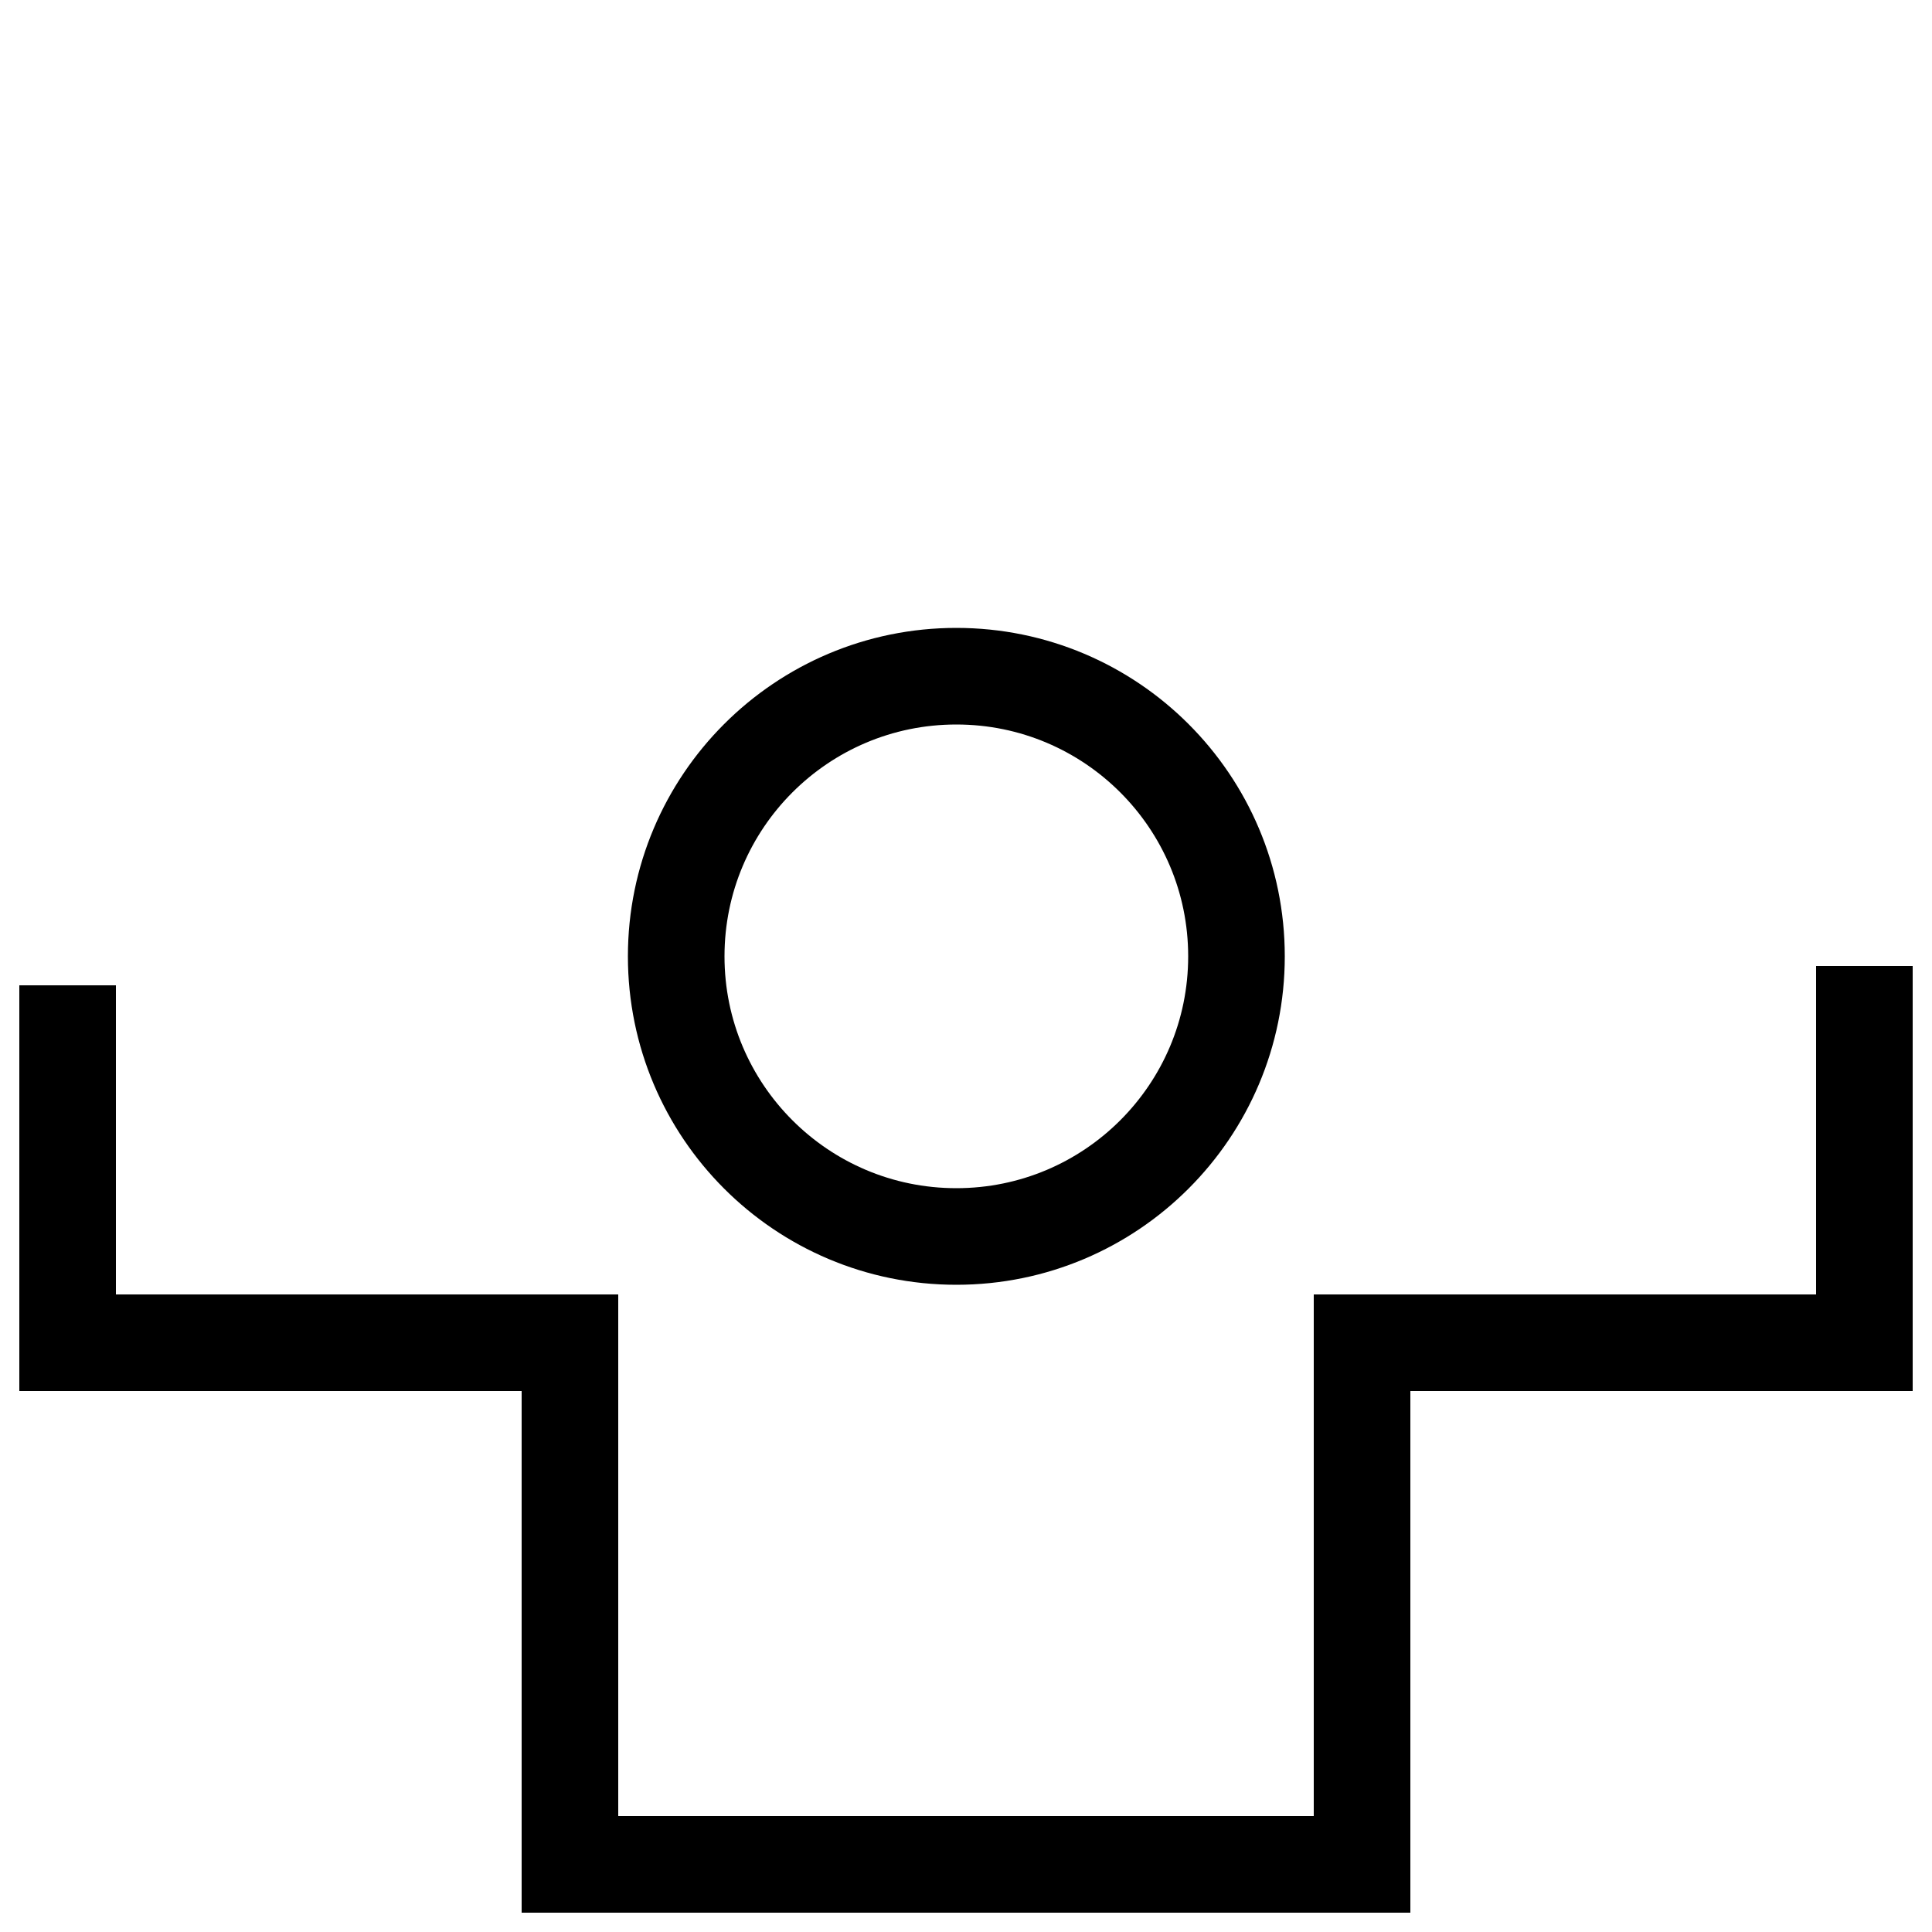
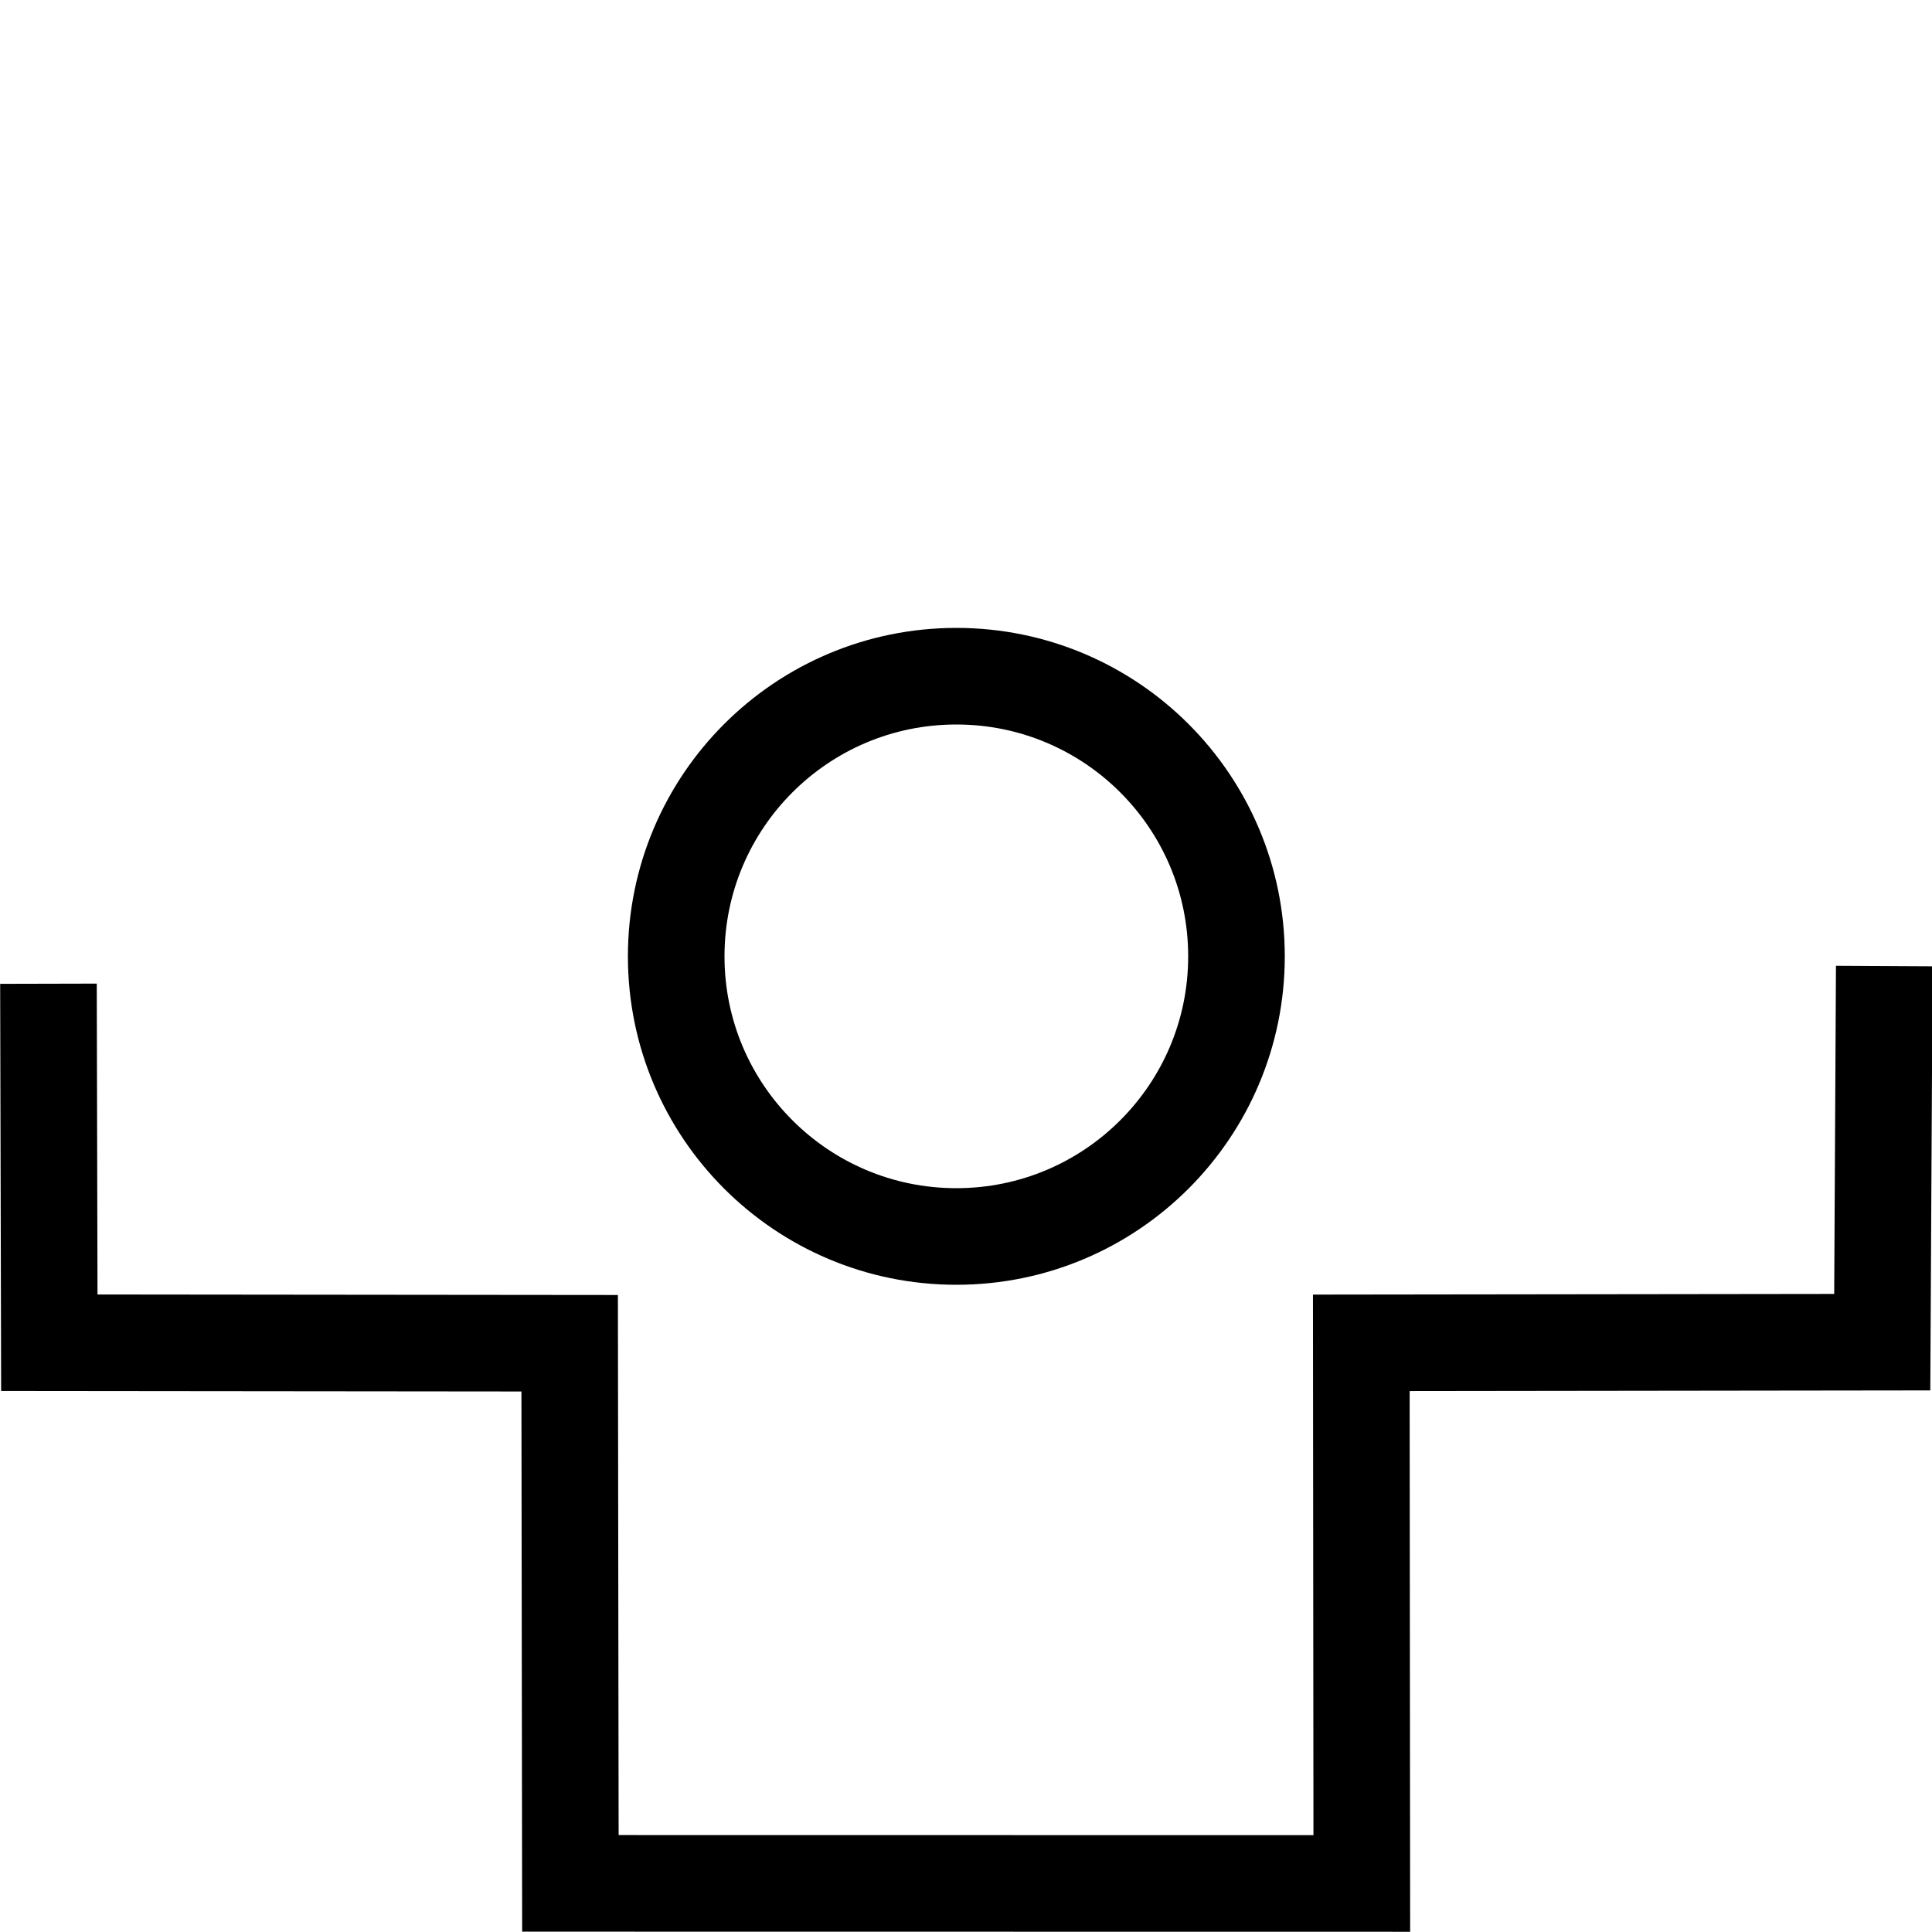
<svg xmlns="http://www.w3.org/2000/svg" width="100px" height="100px" viewBox="0 0 100 100" version="1.1">
  <circle id="Oval-3" stroke="#000000" stroke-width="5" fill-opacity="0" cx="49.5" cy="49.5" r="14.5" />
-   <rect id="Rectangle-12" x="68" y="67" width="31" height="5" />
-   <rect id="Rectangle-11" x="94" y="50" width="5" height="19" />
-   <rect id="Rectangle-13" x="68" y="67" width="5" height="32" />
-   <rect id="Rectangle-14" x="1" y="51" width="5" height="17" />
-   <rect id="Rectangle-15" x="1" y="67" width="31" height="5" />
-   <rect id="Rectangle-16" x="27" y="67" width="5" height="32" />
-   <rect id="Rectangle-17" x="32" y="94" width="36" height="5" />
+   <polyline style="stroke: rgb(0, 0, 0); fill: none; stroke-width: 5;" points="2.494 50.947 2.55 69.529 29.483 69.539 29.538 97.495 70.501 97.475 70.458 69.492 97.422 69.441 97.514 49.973" transform="matrix(1 0.000624 -0.000624 1 0.046212 -0.031195)" />
</svg>
